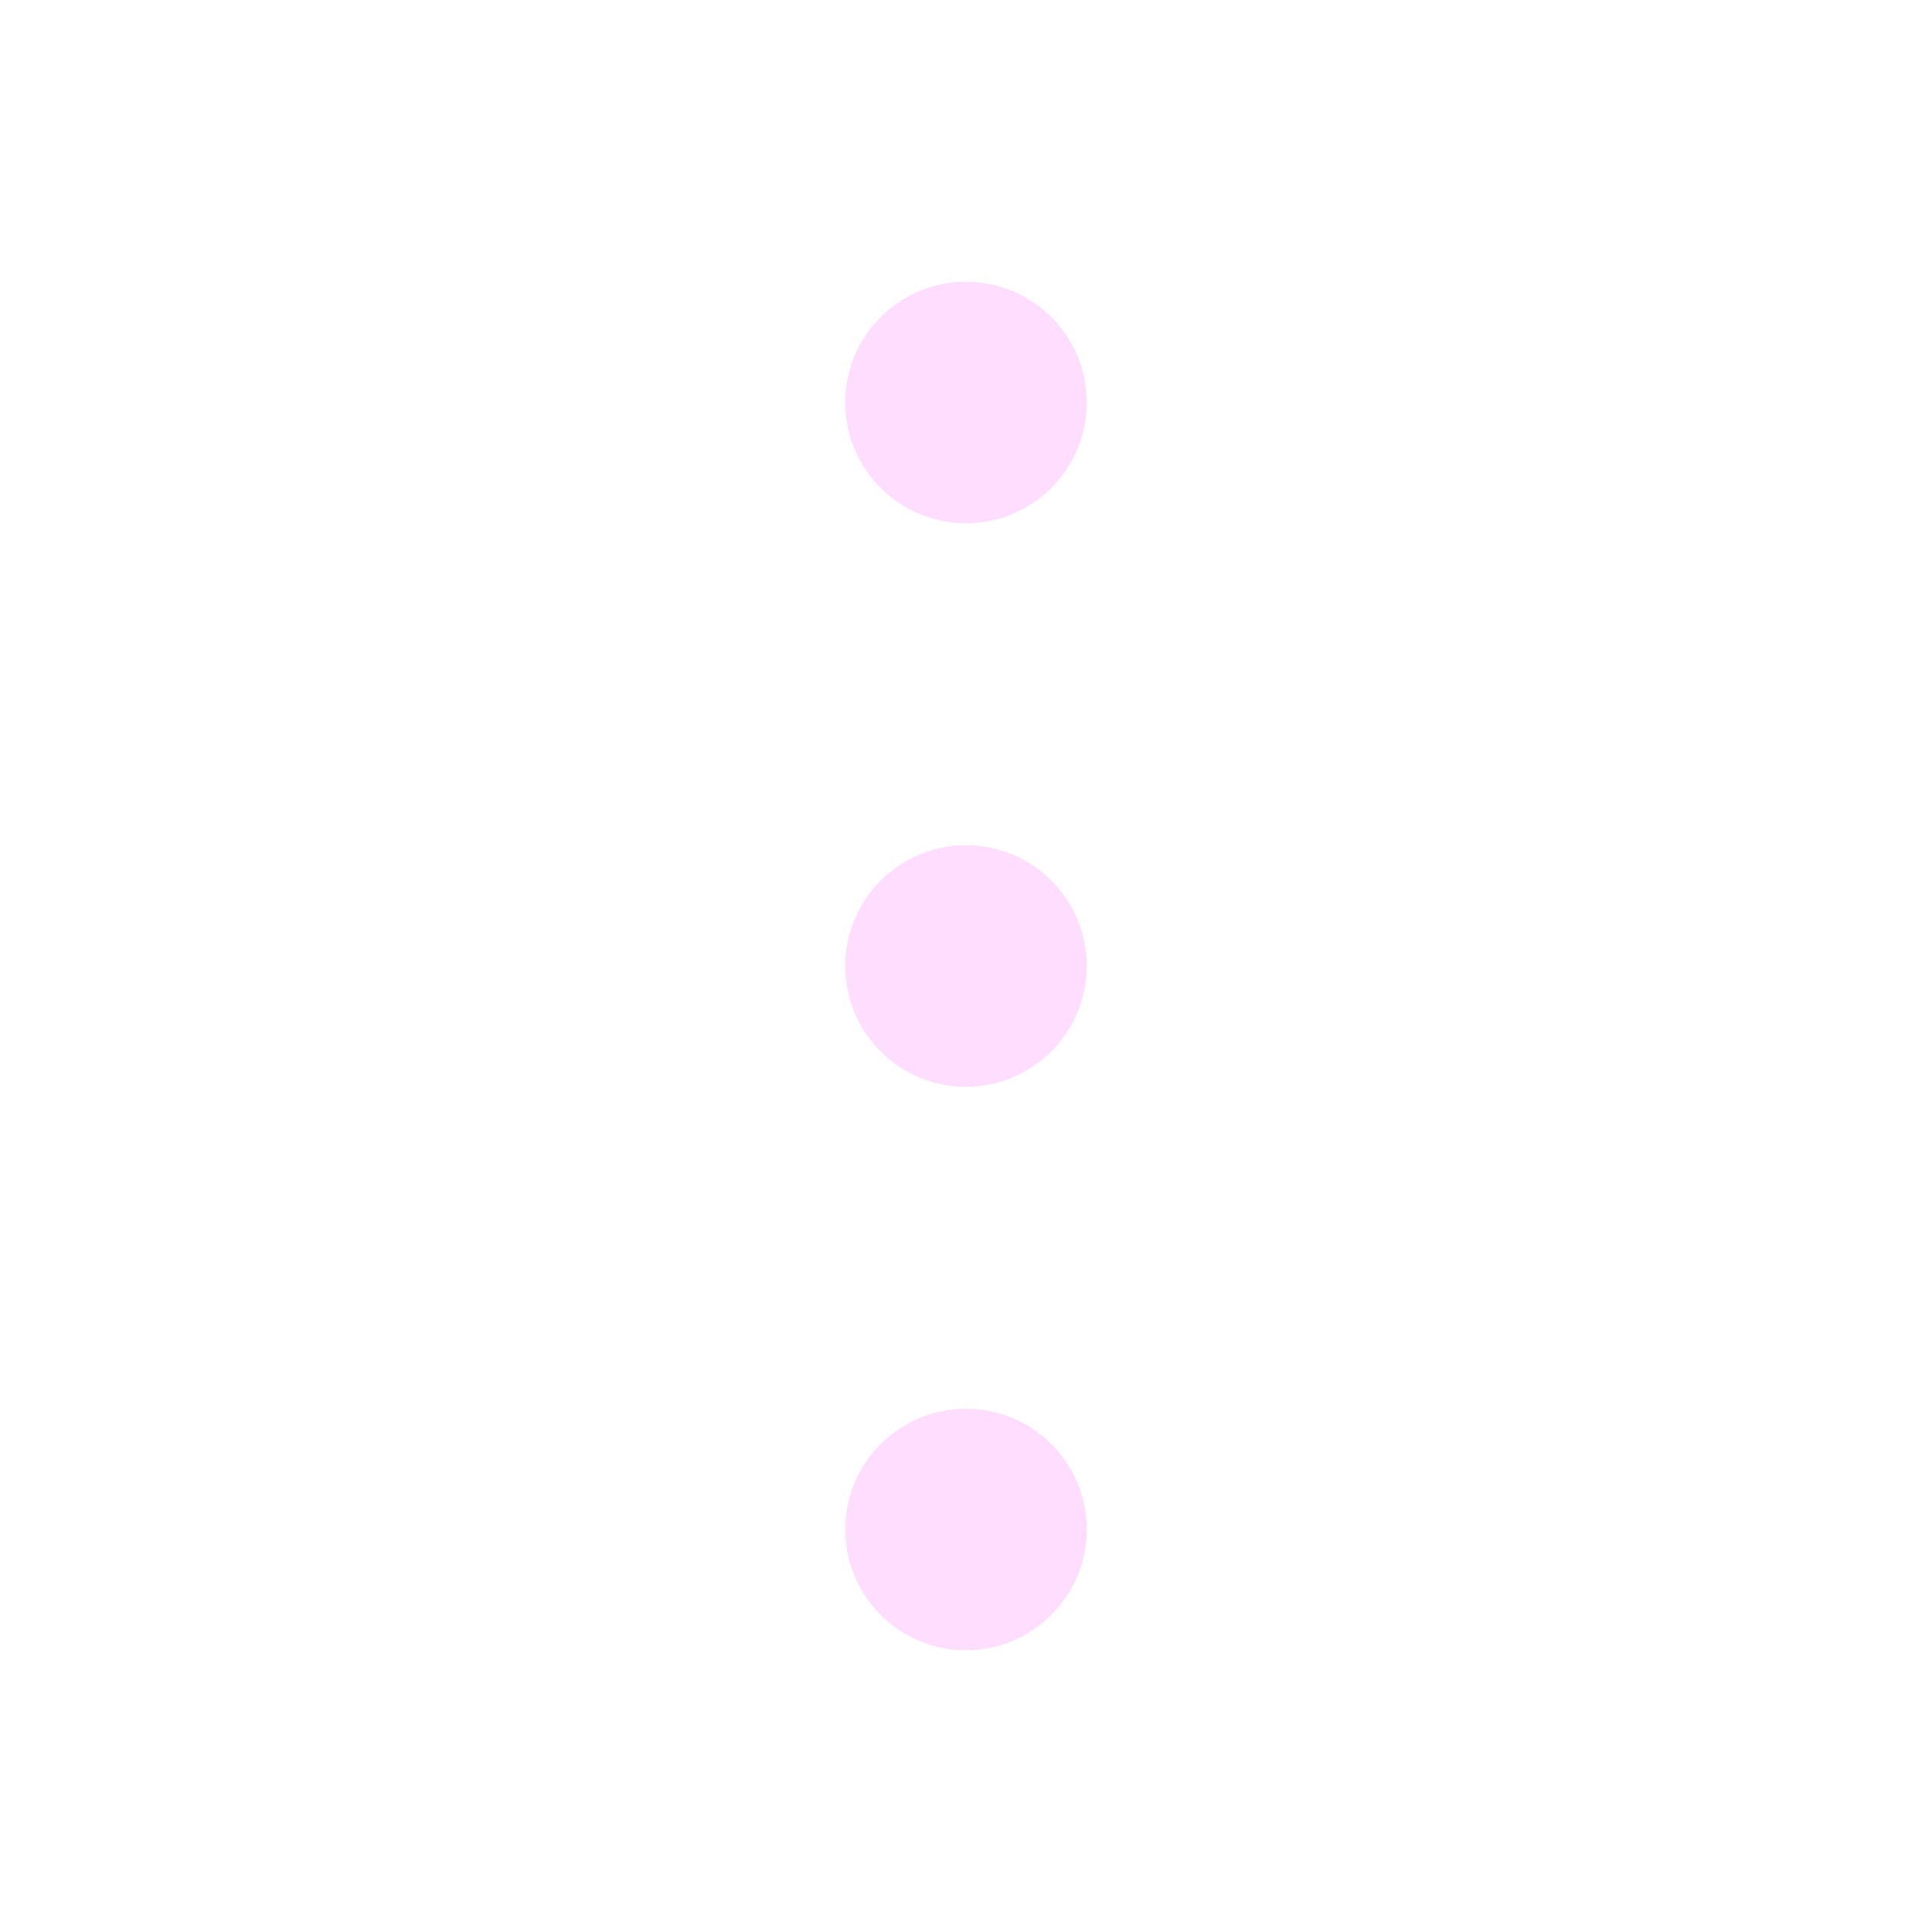
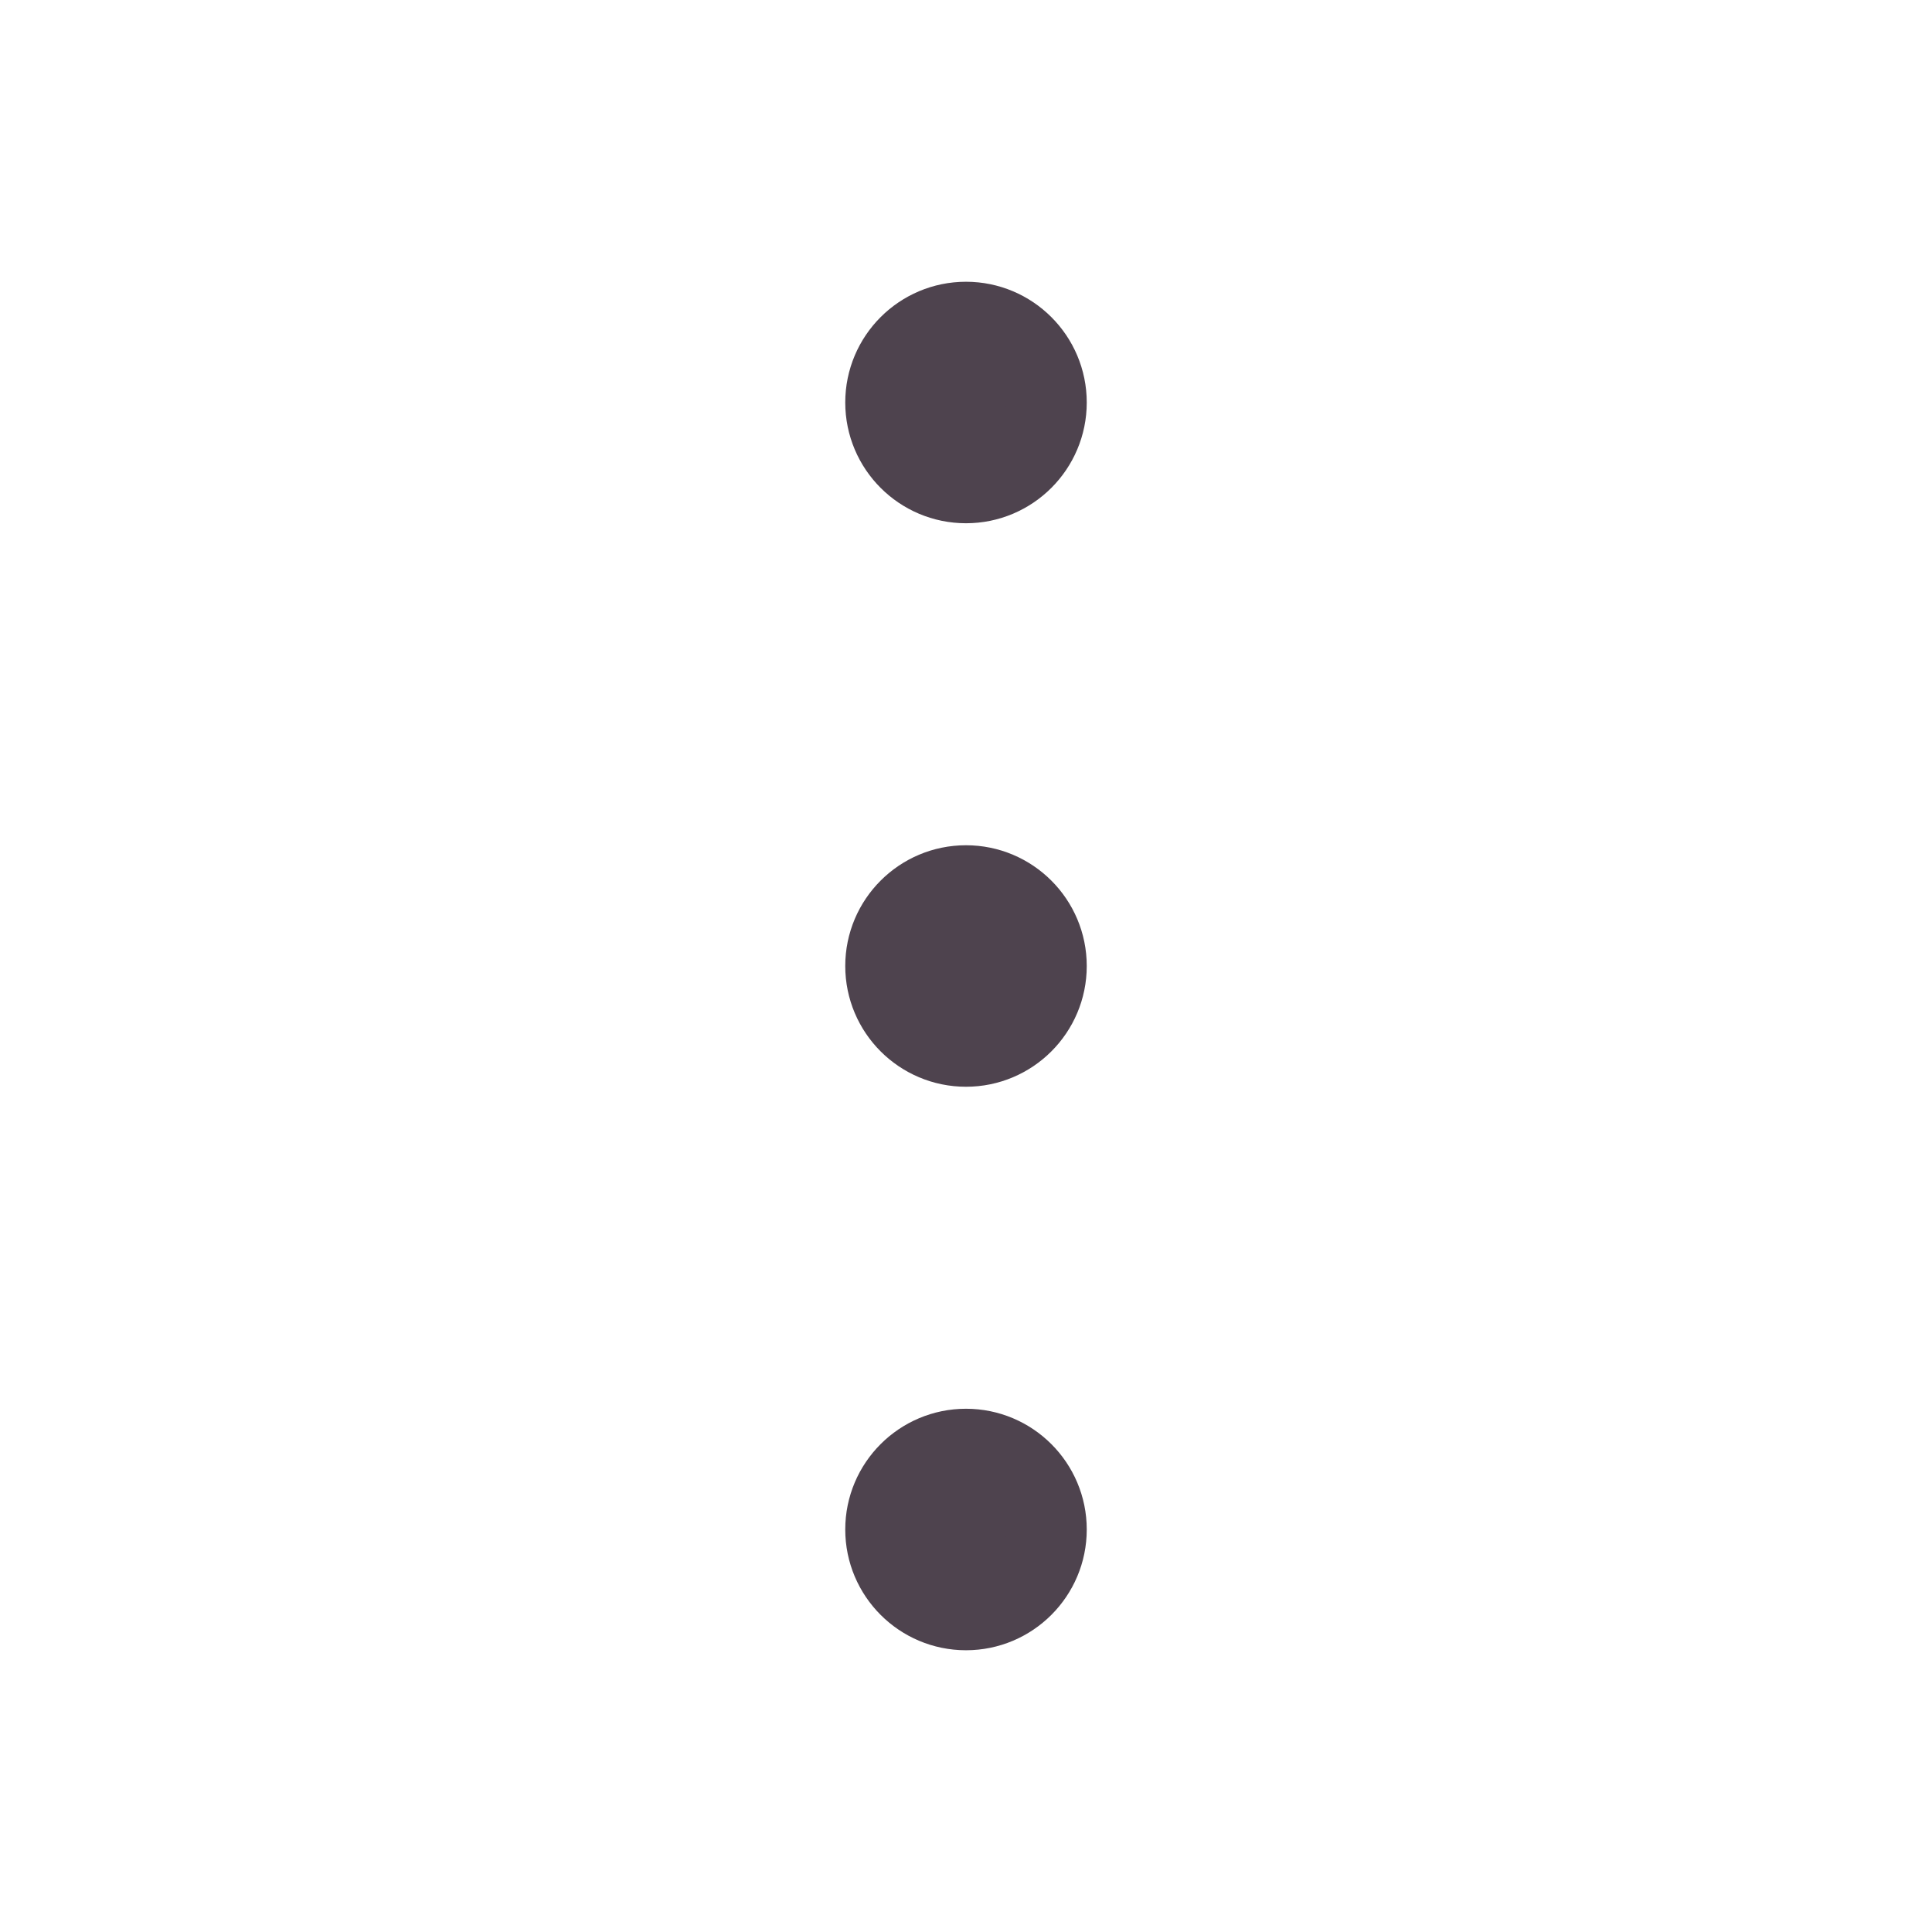
<svg xmlns="http://www.w3.org/2000/svg" width="24" height="24" viewBox="0 0 24 24" fill="none">
-   <path d="M12 13C12.552 13 13 12.552 13 12C13 11.448 12.552 11 12 11C11.448 11 11 11.448 11 12C11 12.552 11.448 13 12 13Z" fill="#FFDDFF" stroke="#FFDDFF" stroke-linecap="round" stroke-linejoin="round" />
-   <path d="M12 6C12.552 6 13 5.552 13 5C13 4.448 12.552 4 12 4C11.448 4 11 4.448 11 5C11 5.552 11.448 6 12 6Z" fill="#FFDDFF" stroke="#FFDDFF" stroke-linecap="round" stroke-linejoin="round" />
-   <path d="M12 20C12.552 20 13 19.552 13 19C13 18.448 12.552 18 12 18C11.448 18 11 18.448 11 19C11 19.552 11.448 20 12 20Z" fill="#FFDDFF" stroke="#FFDDFF" stroke-linecap="round" stroke-linejoin="round" />
+   <path d="M12 13C12.552 13 13 12.552 13 12C13 11.448 12.552 11 12 11C11.448 11 11 11.448 11 12C11 12.552 11.448 13 12 13Z" fill="#4E434E" stroke="#4E434E" stroke-linecap="round" stroke-linejoin="round" />
+   <path d="M12 6C12.552 6 13 5.552 13 5C13 4.448 12.552 4 12 4C11.448 4 11 4.448 11 5C11 5.552 11.448 6 12 6Z" fill="#4E434E" stroke="#4E434E" stroke-linecap="round" stroke-linejoin="round" />
+   <path d="M12 20C12.552 20 13 19.552 13 19C13 18.448 12.552 18 12 18C11.448 18 11 18.448 11 19C11 19.552 11.448 20 12 20Z" fill="#4E434E" stroke="#4E434E" stroke-linecap="round" stroke-linejoin="round" />
</svg>
